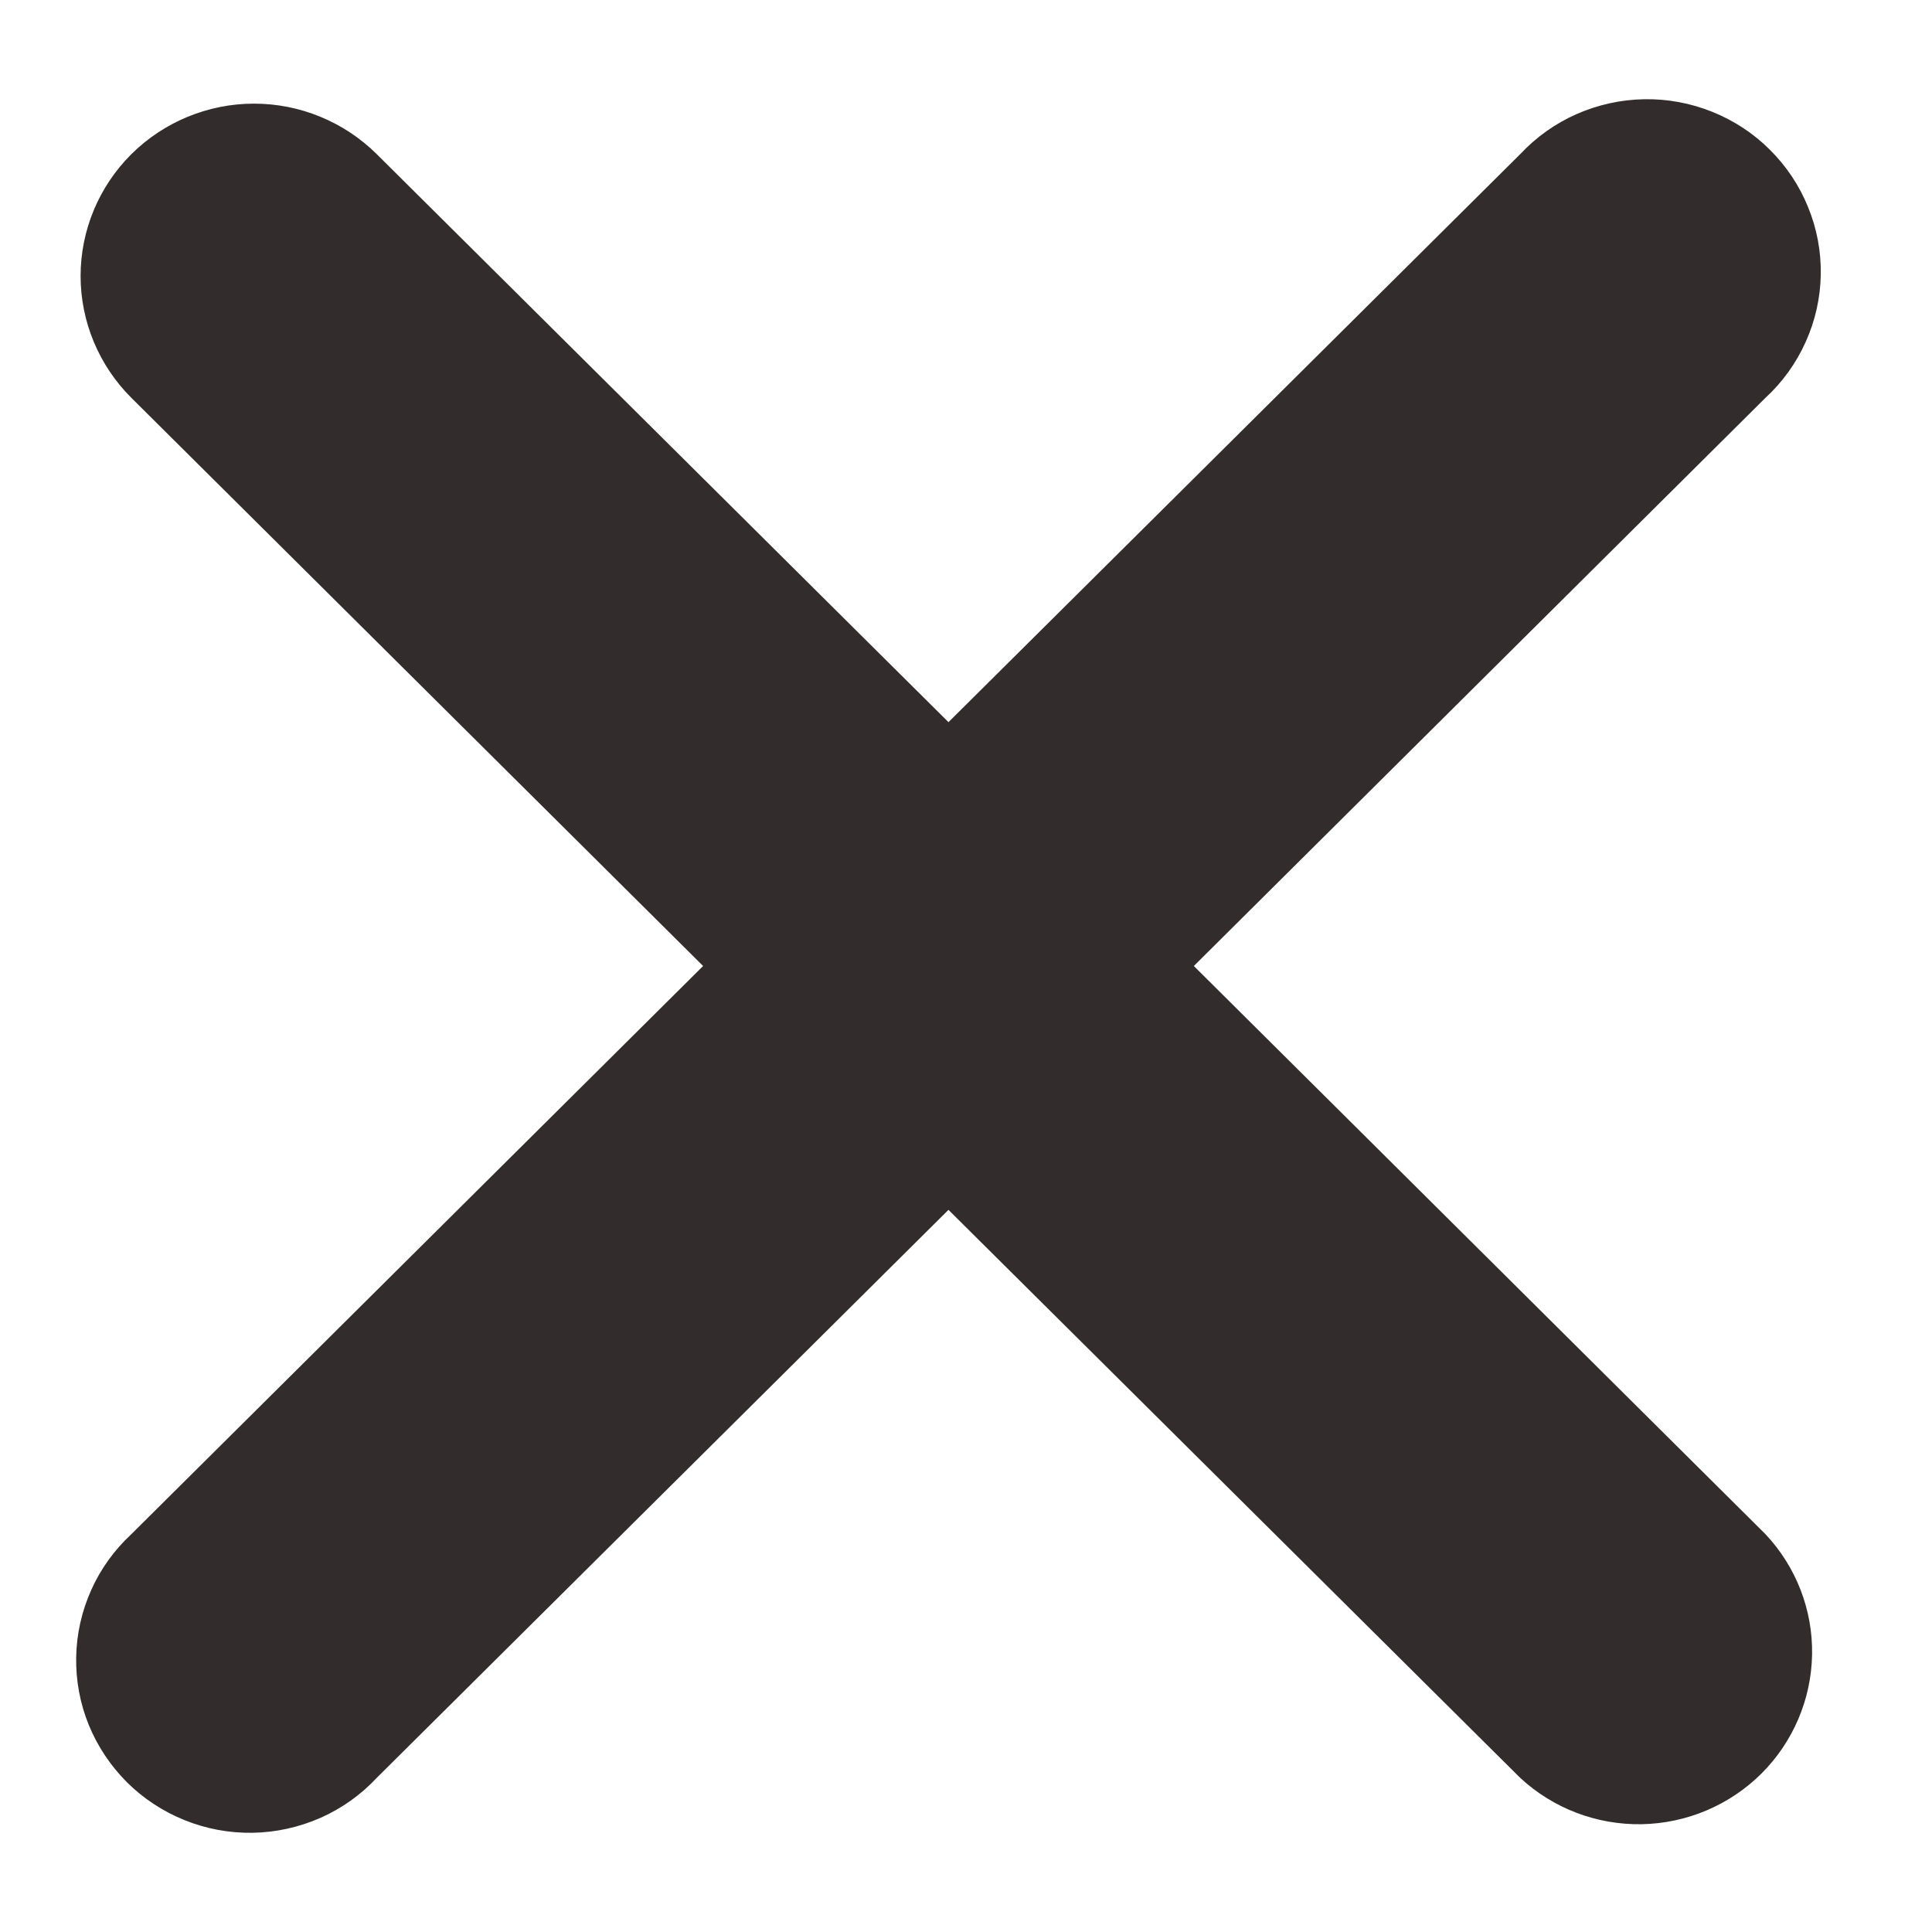
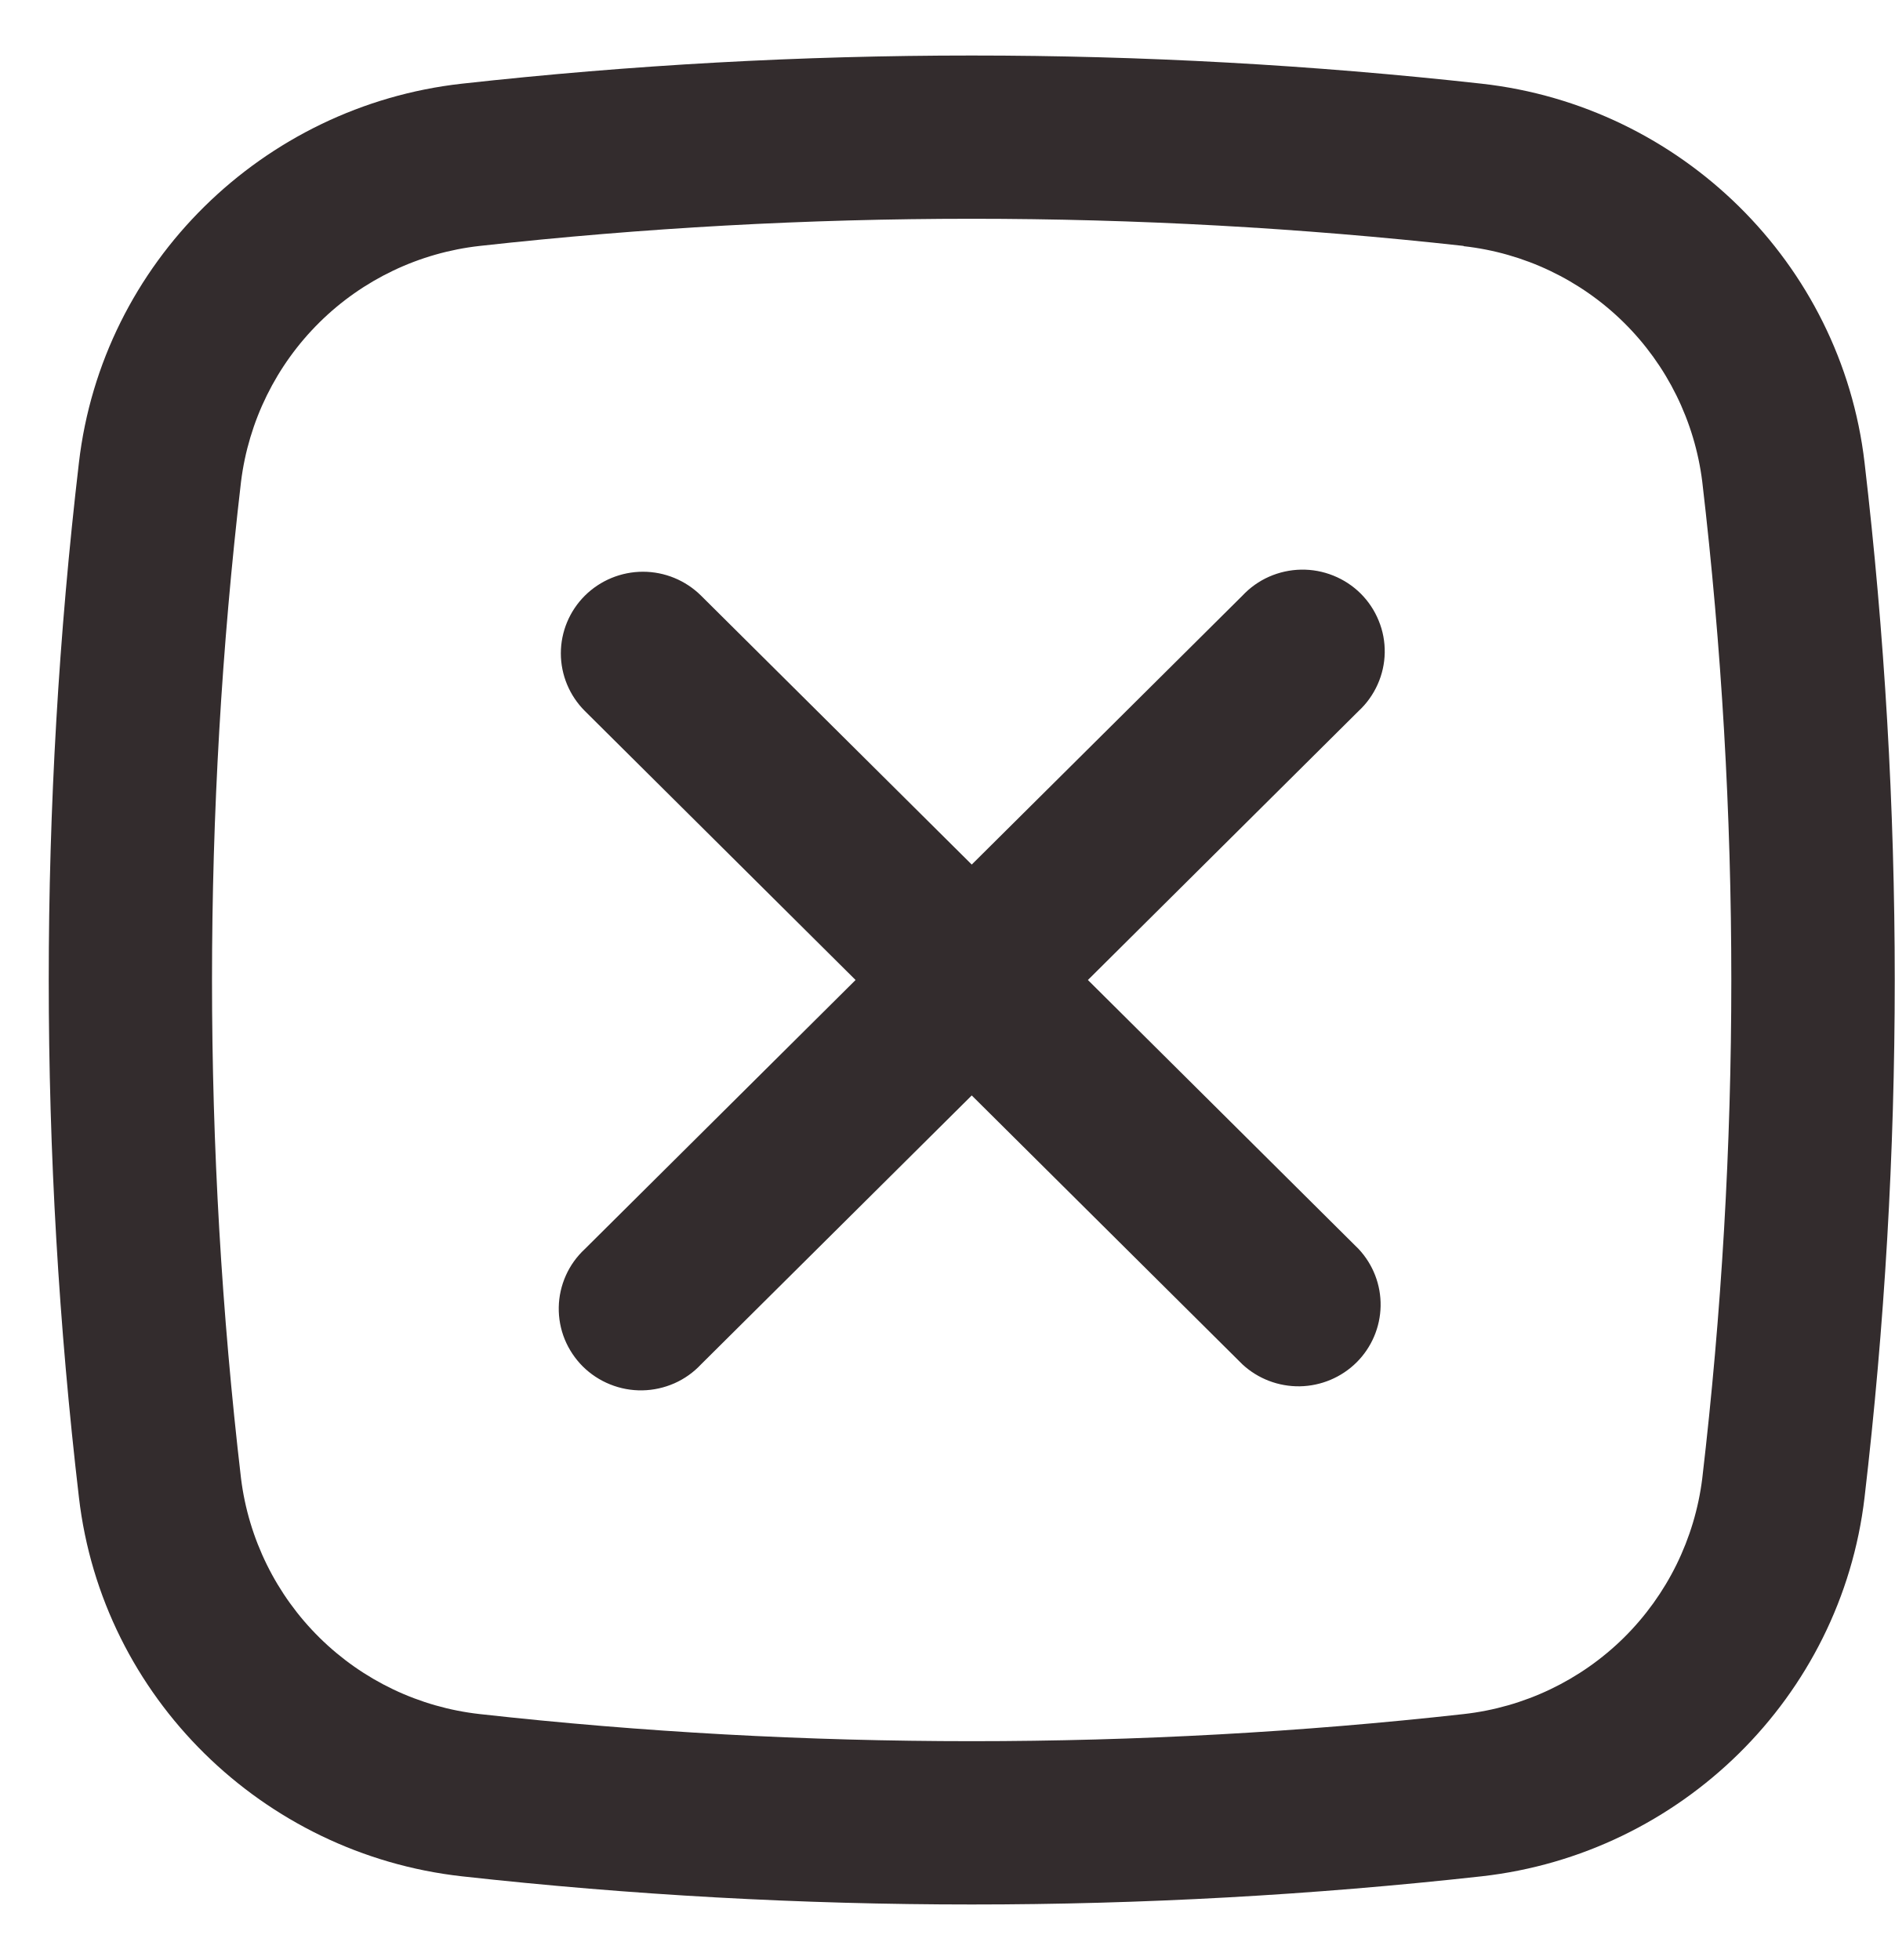
- <svg xmlns="http://www.w3.org/2000/svg" width="14" height="14" viewBox="0 0 14 14" fill="none">
-   <path d="M0.952 1.117C1.188 0.883 1.508 0.751 1.841 0.751C2.174 0.751 2.494 0.883 2.73 1.117L6.873 5.233L11.016 1.117C11.131 0.994 11.27 0.895 11.424 0.827C11.578 0.759 11.745 0.722 11.914 0.719C12.083 0.716 12.25 0.747 12.407 0.81C12.564 0.873 12.706 0.966 12.825 1.085C12.945 1.204 13.039 1.345 13.102 1.501C13.166 1.656 13.197 1.823 13.194 1.991C13.191 2.159 13.154 2.324 13.085 2.477C13.016 2.631 12.917 2.769 12.793 2.883L8.651 7L12.793 11.117C13.016 11.354 13.137 11.667 13.131 11.991C13.125 12.315 12.993 12.624 12.763 12.853C12.532 13.082 12.221 13.213 11.895 13.219C11.569 13.224 11.254 13.104 11.016 12.883L6.873 8.767L2.73 12.883C2.615 13.006 2.476 13.105 2.322 13.173C2.167 13.241 2.001 13.278 1.832 13.281C1.663 13.284 1.495 13.253 1.339 13.19C1.182 13.127 1.04 13.034 0.92 12.915C0.801 12.796 0.707 12.655 0.643 12.499C0.58 12.344 0.549 12.177 0.552 12.009C0.555 11.841 0.592 11.676 0.661 11.522C0.729 11.369 0.829 11.231 0.952 11.117L5.095 7L0.952 2.883C0.717 2.649 0.584 2.331 0.584 2C0.584 1.669 0.717 1.351 0.952 1.117Z" fill="#332C2D" />
+ <svg xmlns="http://www.w3.org/2000/svg" width="29" height="30" viewBox="0 0 29 30" fill="none">
+   <path fill-rule="evenodd" clip-rule="evenodd" d="M7.068 1.281C12.255 0.706 17.49 0.706 22.678 1.281C25.723 1.621 28.181 4.019 28.538 7.081C29.154 12.343 29.154 17.658 28.538 22.919C28.179 25.981 25.721 28.378 22.678 28.719C17.49 29.294 12.255 29.294 7.068 28.719C4.023 28.378 1.564 25.981 1.208 22.919C0.592 17.658 0.592 12.342 1.208 7.081C1.564 4.019 4.024 1.621 7.068 1.281ZM22.401 3.764C17.397 3.21 12.348 3.21 7.344 3.764C6.418 3.867 5.553 4.279 4.89 4.934C4.227 5.589 3.804 6.448 3.689 7.373C3.097 12.441 3.097 17.561 3.689 22.629C3.804 23.554 4.228 24.413 4.891 25.067C5.554 25.721 6.418 26.133 7.344 26.236C12.306 26.789 17.439 26.789 22.401 26.236C23.327 26.133 24.191 25.721 24.854 25.067C25.516 24.412 25.939 23.554 26.054 22.629C26.647 17.561 26.647 12.441 26.054 7.373C25.939 6.449 25.516 5.59 24.853 4.936C24.19 4.282 23.326 3.871 22.401 3.768V3.764Z" fill="#332C2D" />
+   <path d="M8.952 9.117C9.188 8.883 9.508 8.751 9.841 8.751C10.174 8.751 10.494 8.883 10.73 9.117L14.873 13.233L19.016 9.117C19.131 8.994 19.27 8.895 19.424 8.827C19.578 8.759 19.745 8.722 19.914 8.719C20.083 8.716 20.25 8.747 20.407 8.81C20.564 8.873 20.706 8.966 20.826 9.085C20.945 9.204 21.039 9.345 21.102 9.501C21.166 9.656 21.197 9.823 21.194 9.991C21.191 10.159 21.154 10.324 21.085 10.477C21.016 10.631 20.917 10.769 20.794 10.883L16.651 15L20.794 19.117C21.016 19.354 21.137 19.667 21.131 19.991C21.125 20.315 20.993 20.624 20.763 20.853C20.532 21.082 20.221 21.213 19.895 21.219C19.57 21.224 19.254 21.104 19.016 20.883L14.873 16.767L10.73 20.883C10.615 21.006 10.476 21.105 10.322 21.173C10.167 21.241 10.001 21.278 9.832 21.281C9.663 21.284 9.495 21.253 9.339 21.19C9.182 21.127 9.04 21.034 8.92 20.915C8.801 20.796 8.707 20.655 8.643 20.499C8.58 20.344 8.549 20.177 8.552 20.009C8.555 19.841 8.592 19.676 8.661 19.522C8.729 19.369 8.829 19.231 8.952 19.117L13.095 15L8.952 10.883C8.717 10.649 8.584 10.331 8.584 10C8.584 9.669 8.717 9.351 8.952 9.117Z" fill="#332C2D" />
</svg>
